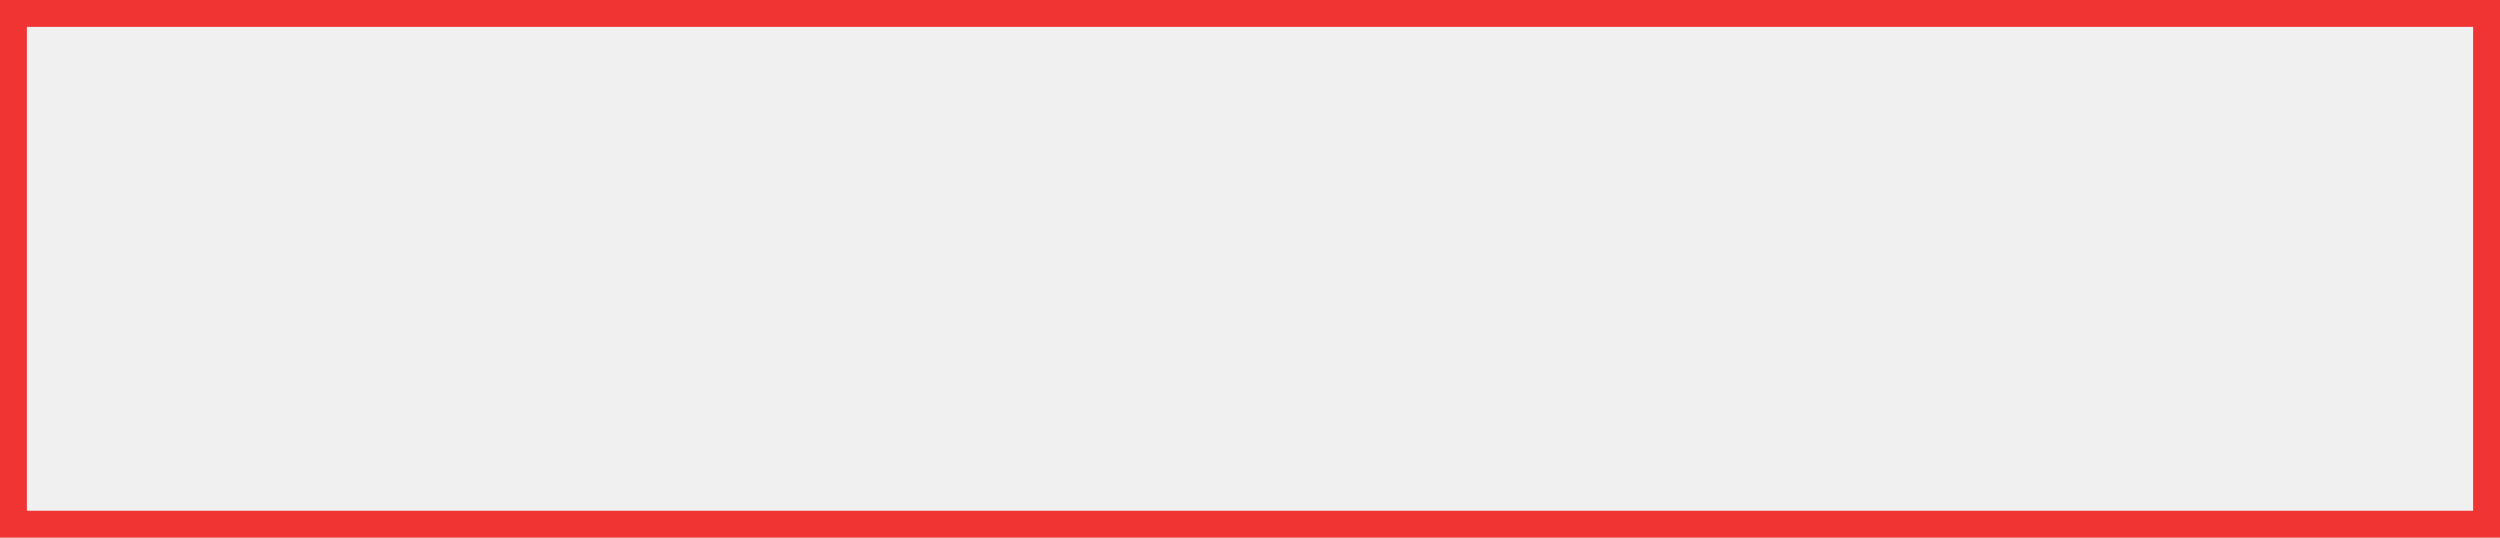
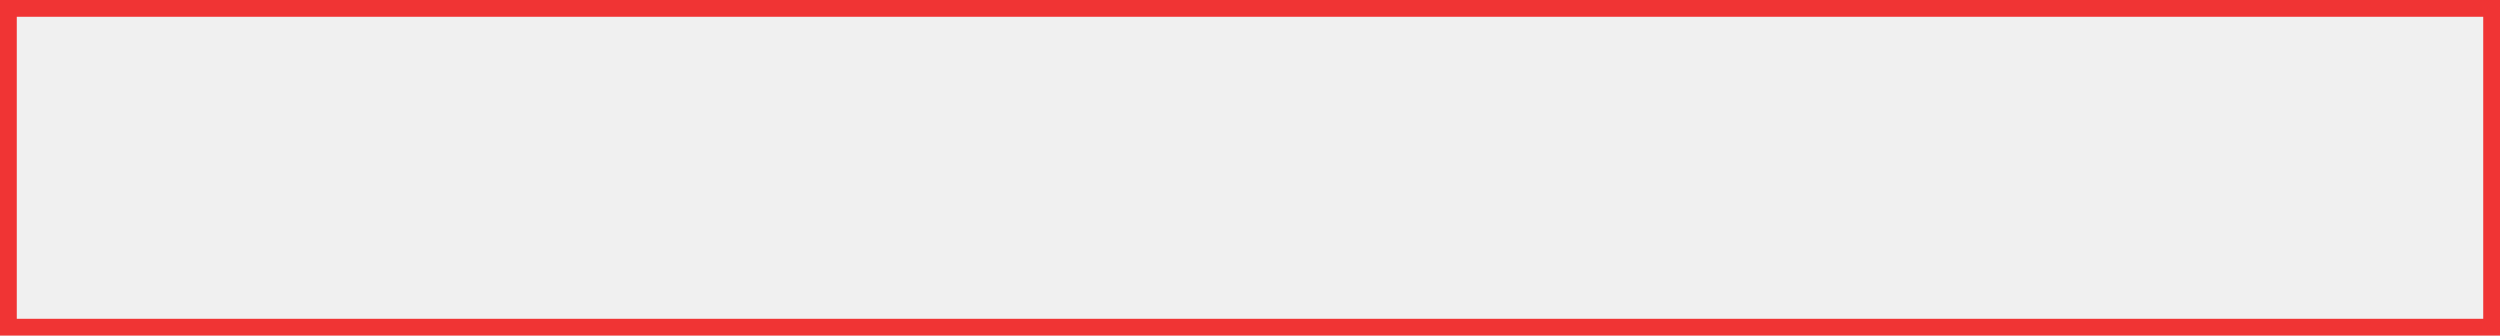
- <svg xmlns="http://www.w3.org/2000/svg" version="1.1" width="93px" height="20px">
+ <svg xmlns="http://www.w3.org/2000/svg" version="1.1" width="149px" height="20px">
  <defs>
-     <mask fill="white" id="clip2774">
-       <path d="M 0 20  L 0 0  L 93 0  L 93 20  L 29.333 20  L 0 20  Z " fill-rule="evenodd" />
+     <mask fill="white" id="clip2893">
+       <path d="M 0 20  L 0 0  L 78.746 0  L 149 0  L 149 20  L 0 20  Z " fill-rule="evenodd" />
    </mask>
  </defs>
-   <g transform="matrix(1 0 0 1 -1029 -1196 )">
-     <path d="M 0 20  L 0 0  L 93 0  L 93 20  L 29.333 20  L 0 20  Z " fill-rule="nonzero" fill="#02a7f0" stroke="none" fill-opacity="0" transform="matrix(1 0 0 1 1029 1196 )" />
-     <path d="M 0 20  L 0 0  L 93 0  L 93 20  L 29.333 20  L 0 20  Z " stroke-width="2" stroke="#f03434" fill="none" transform="matrix(1 0 0 1 1029 1196 )" mask="url(#clip2774)" />
+   <g transform="matrix(1 0 0 1 -603 -1148 )">
+     <path d="M 0 20  L 0 0  L 78.746 0  L 149 0  L 149 20  L 0 20  Z " fill-rule="nonzero" fill="#02a7f0" stroke="none" fill-opacity="0" transform="matrix(1 0 0 1 603 1148 )" />
+     <path d="M 0 20  L 0 0  L 78.746 0  L 149 0  L 149 20  L 0 20  Z " stroke-width="2" stroke="#f03434" fill="none" transform="matrix(1 0 0 1 603 1148 )" mask="url(#clip2893)" />
  </g>
</svg>
